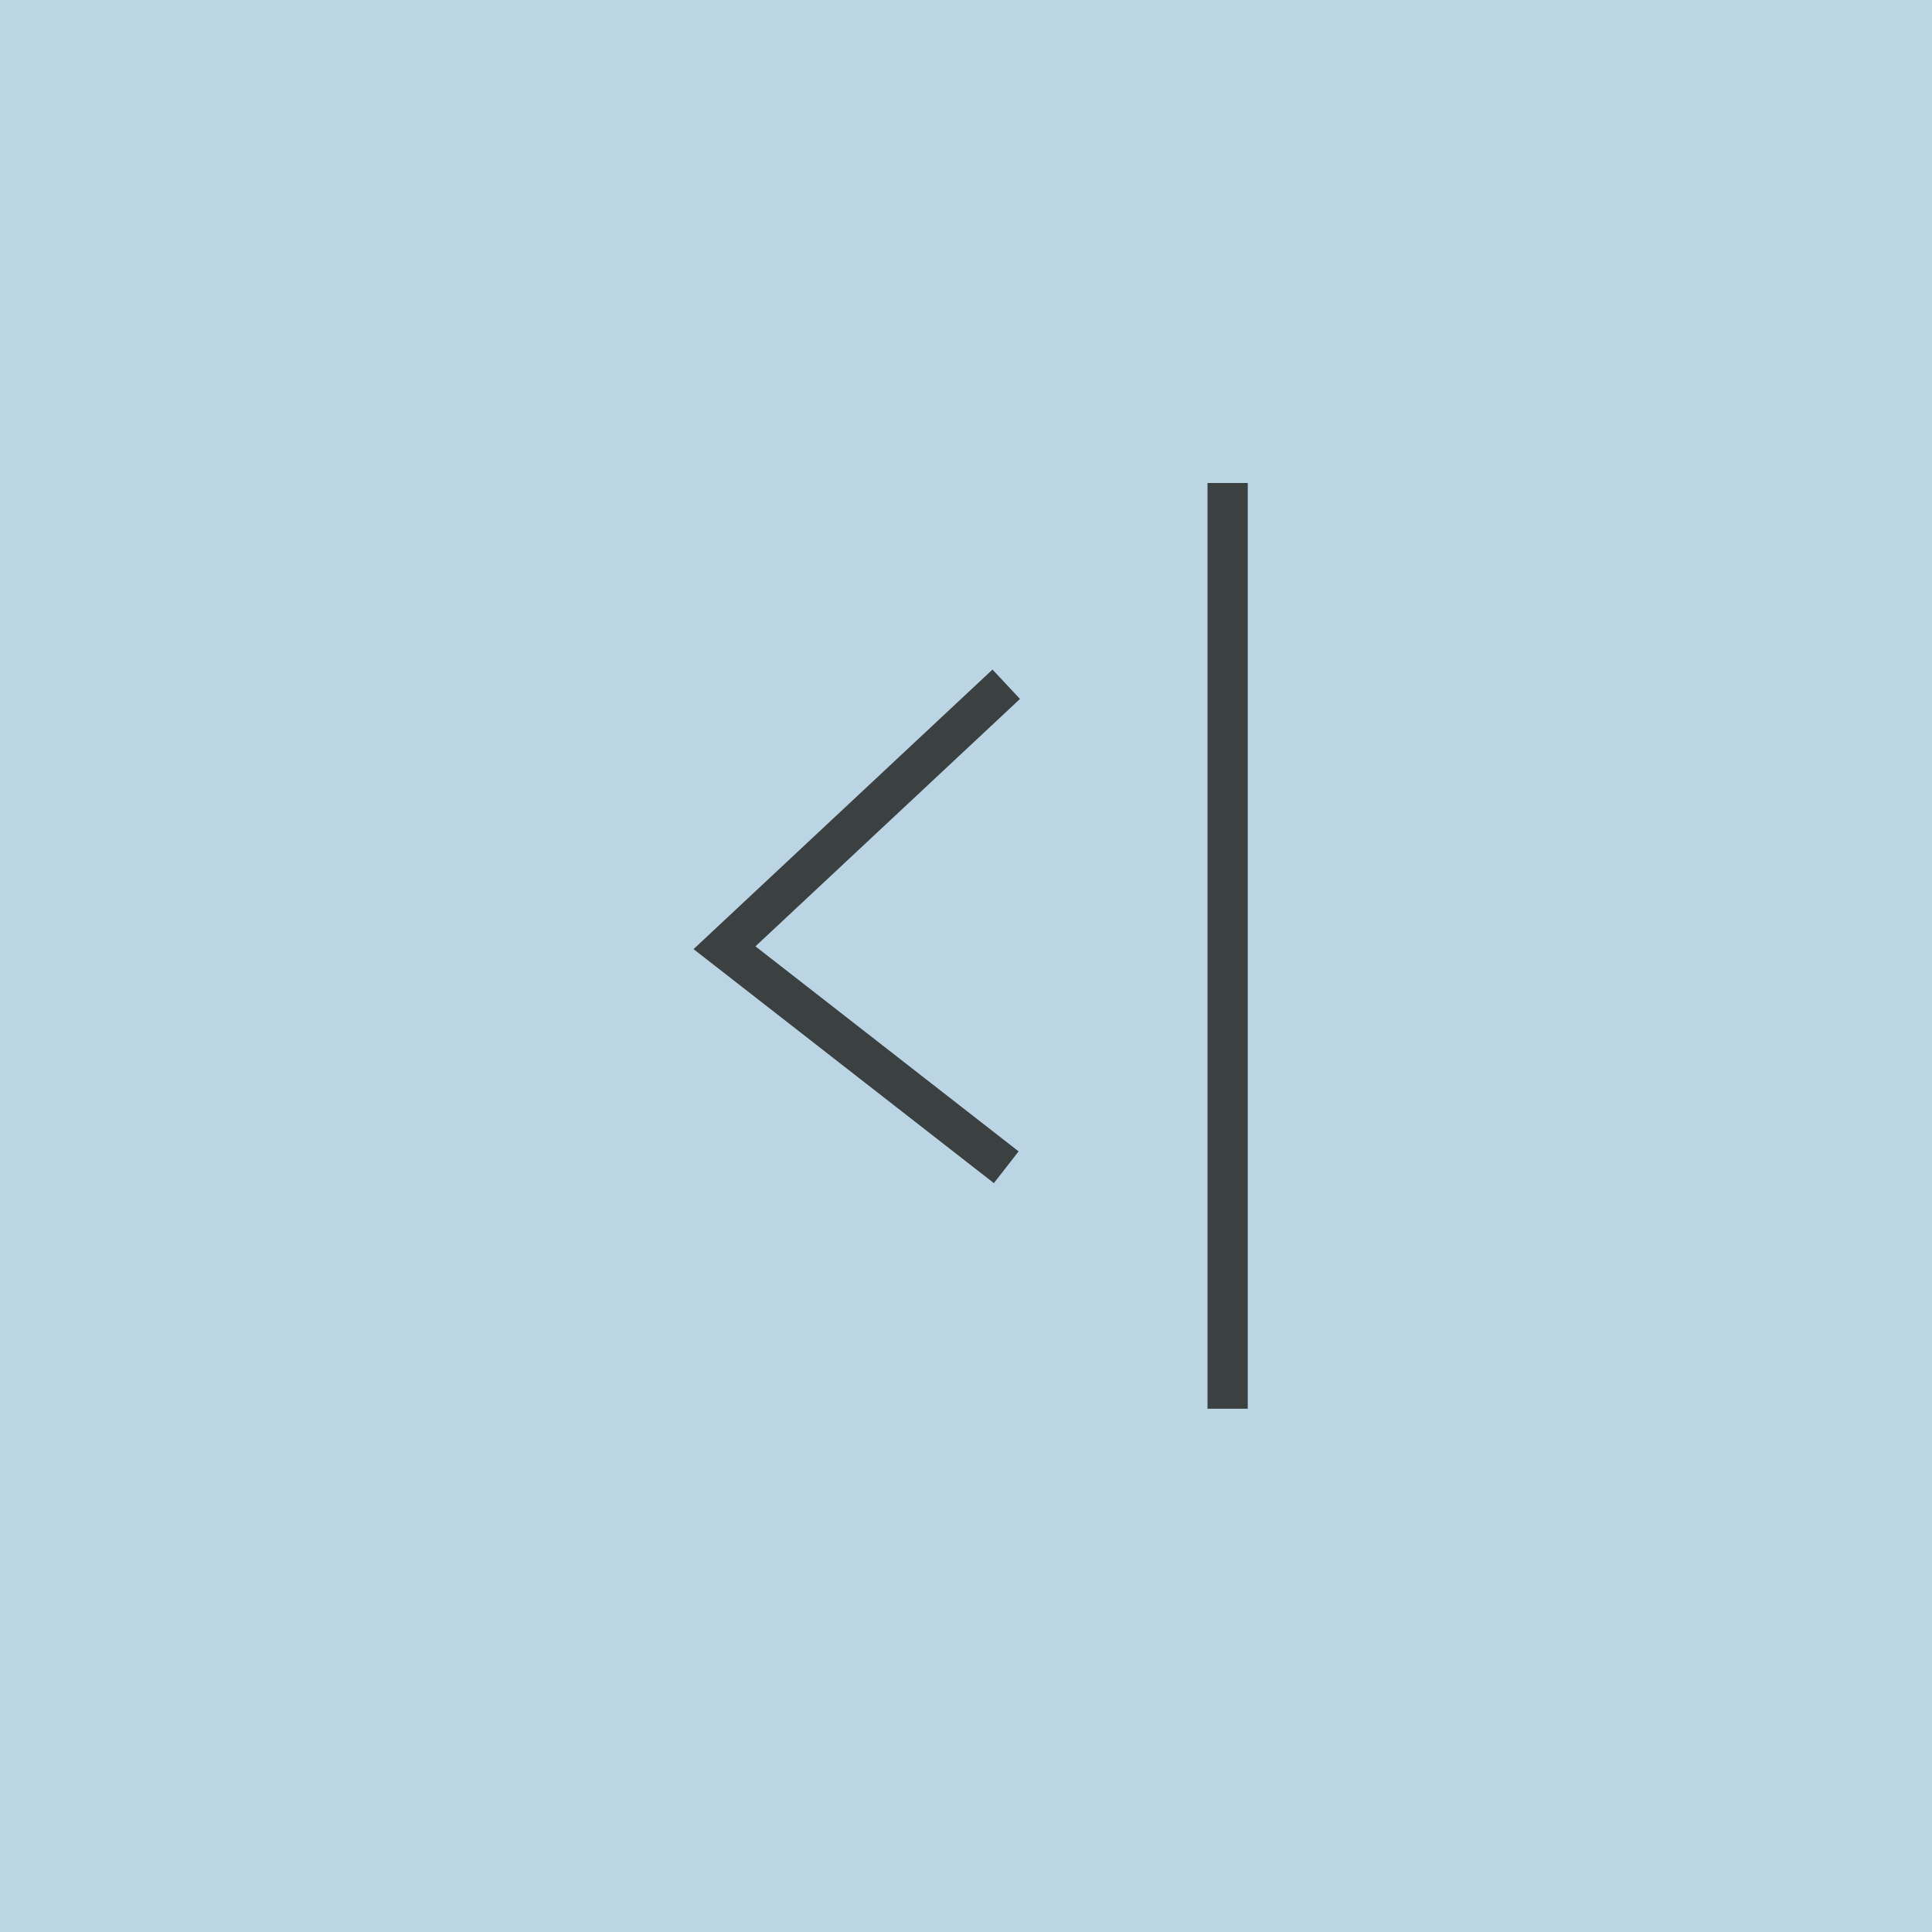
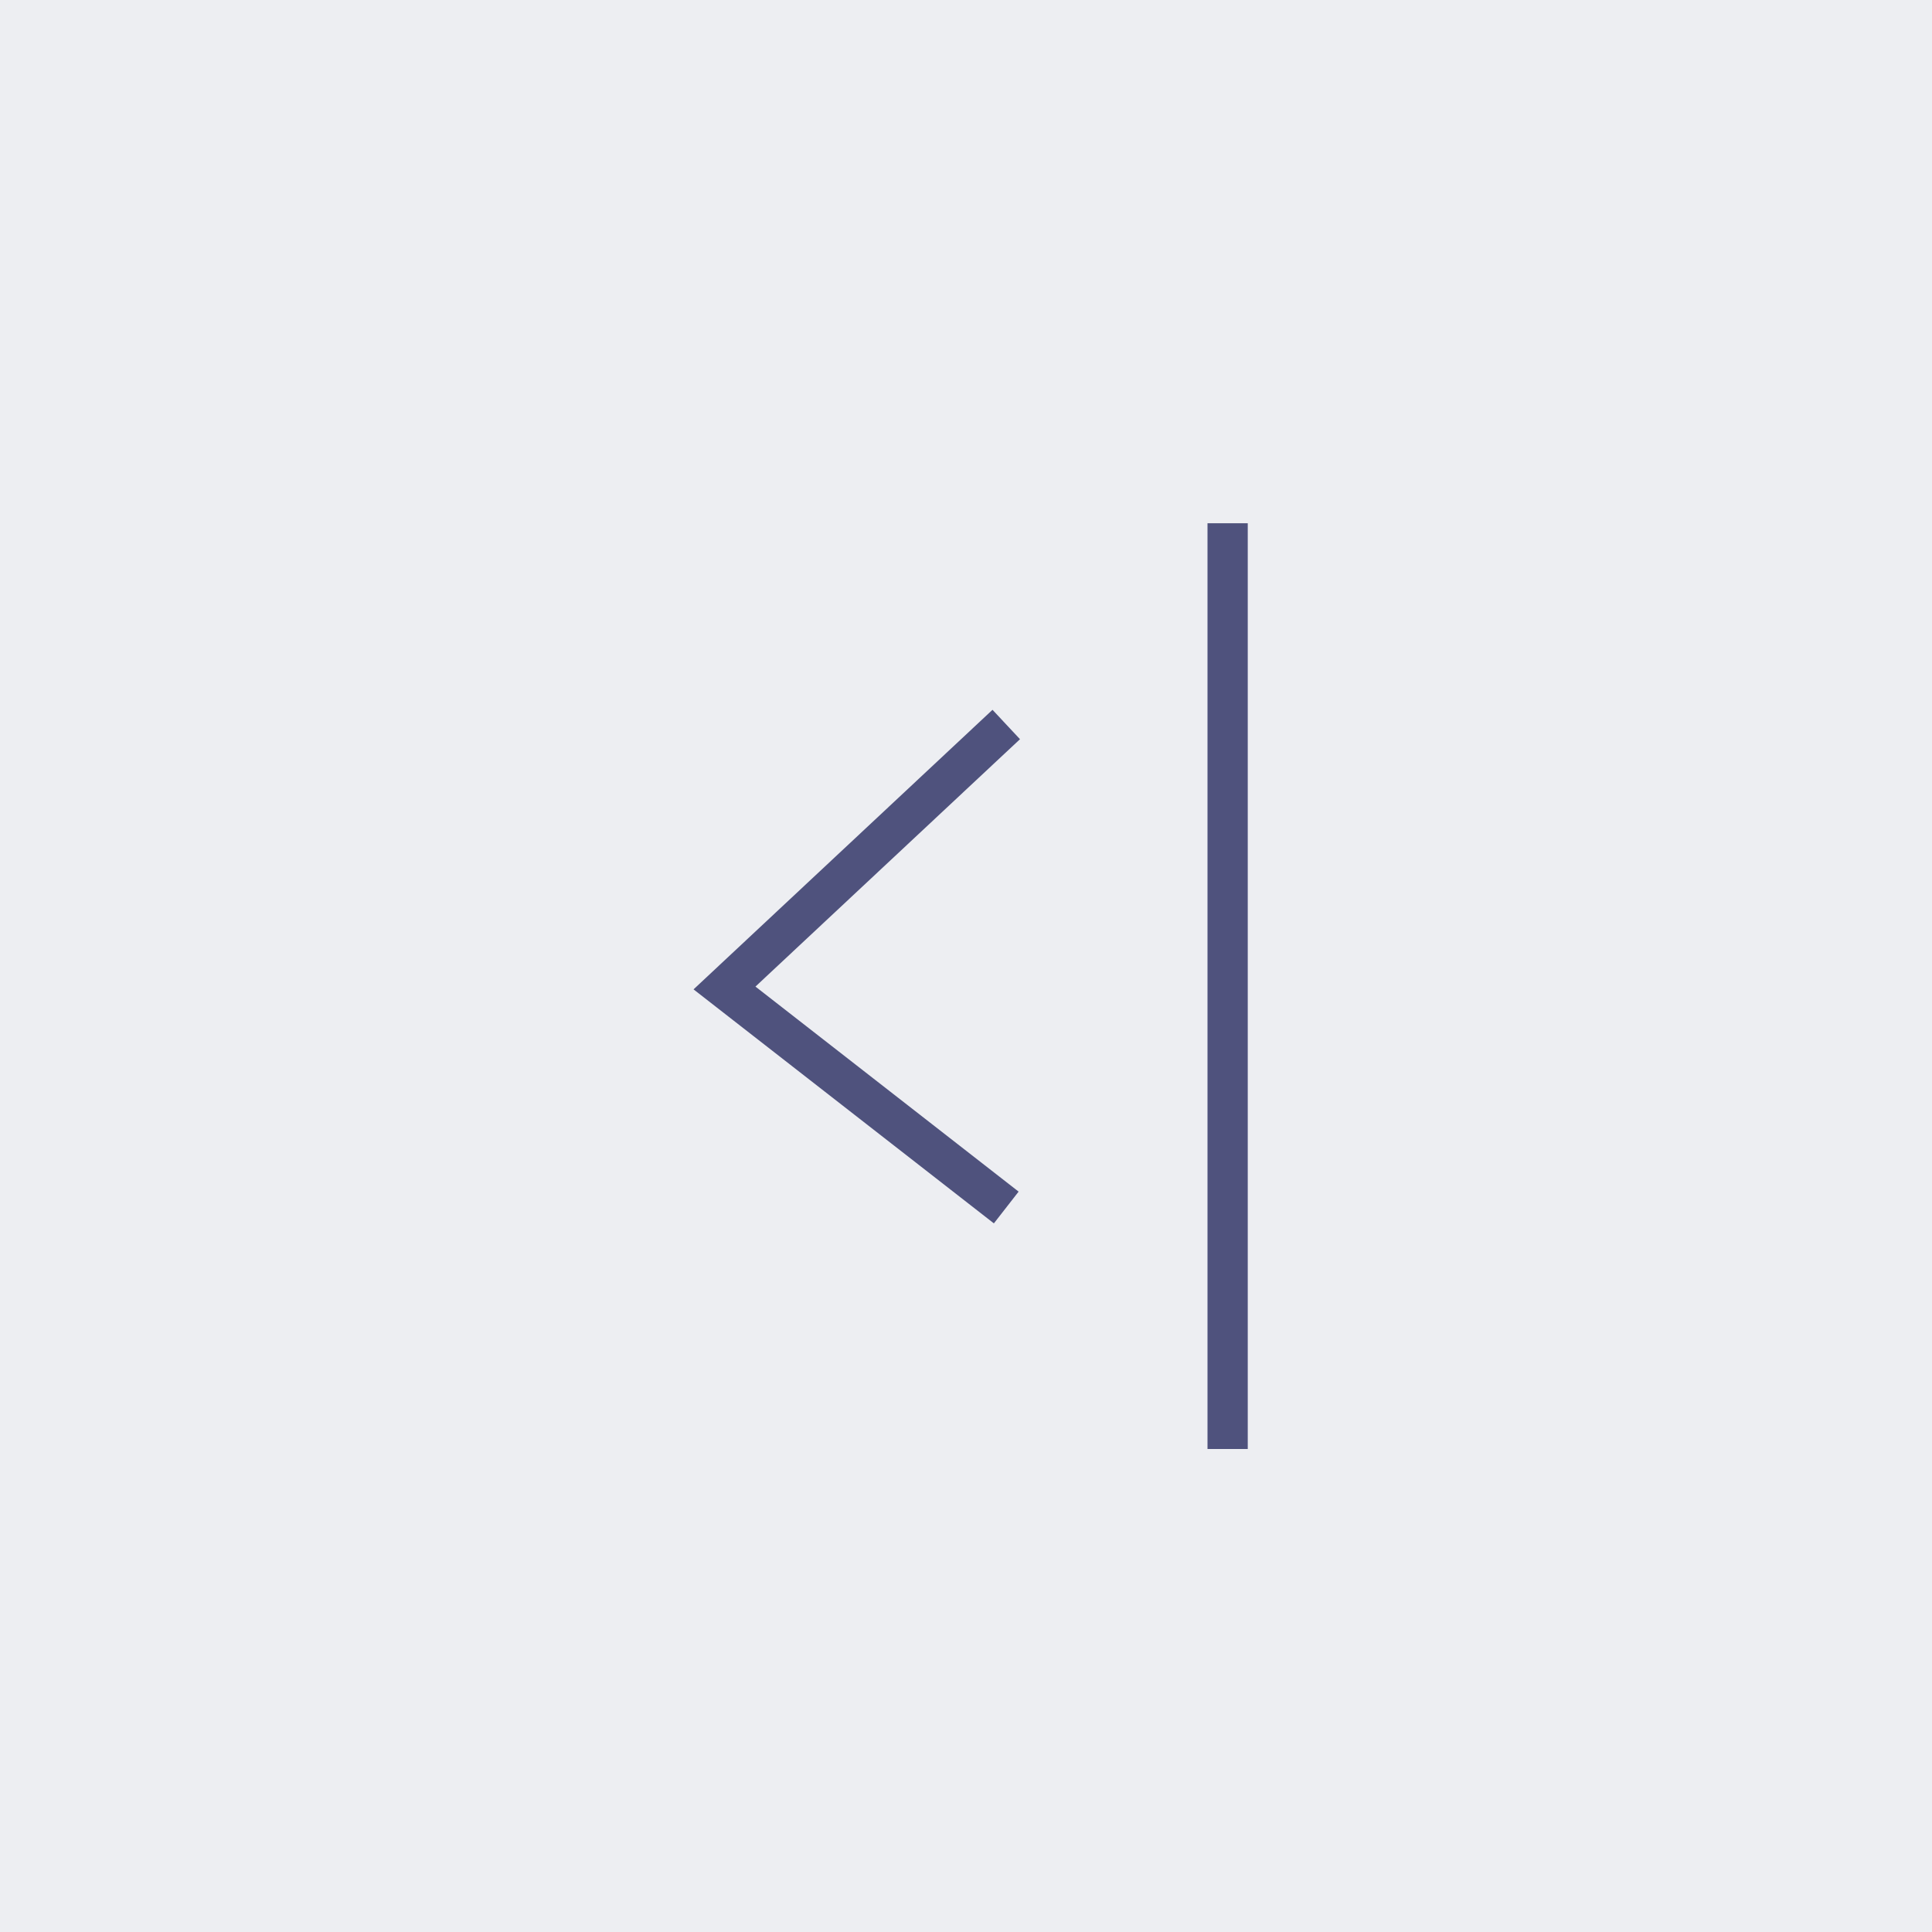
<svg xmlns="http://www.w3.org/2000/svg" width="48" height="48" viewBox="0 0 48 48" fill="none">
-   <rect x="48" y="48" width="48" height="48" transform="rotate(-180 48 48)" fill="#BCD5E4" />
-   <line x1="30.5" y1="12" x2="30.5" y2="35" stroke="#3B4141" />
-   <path d="M25 17L18 23.546L25 29" stroke="#3B4141" />
+   <rect width="48" height="48" fill="#EDEEF2" />
+   <line x1="30.5" y1="13" x2="30.5" y2="36" stroke="#4F527D" />
+   <path d="M25 18L18 24.546L25 30" stroke="#4F527D" />
</svg>
